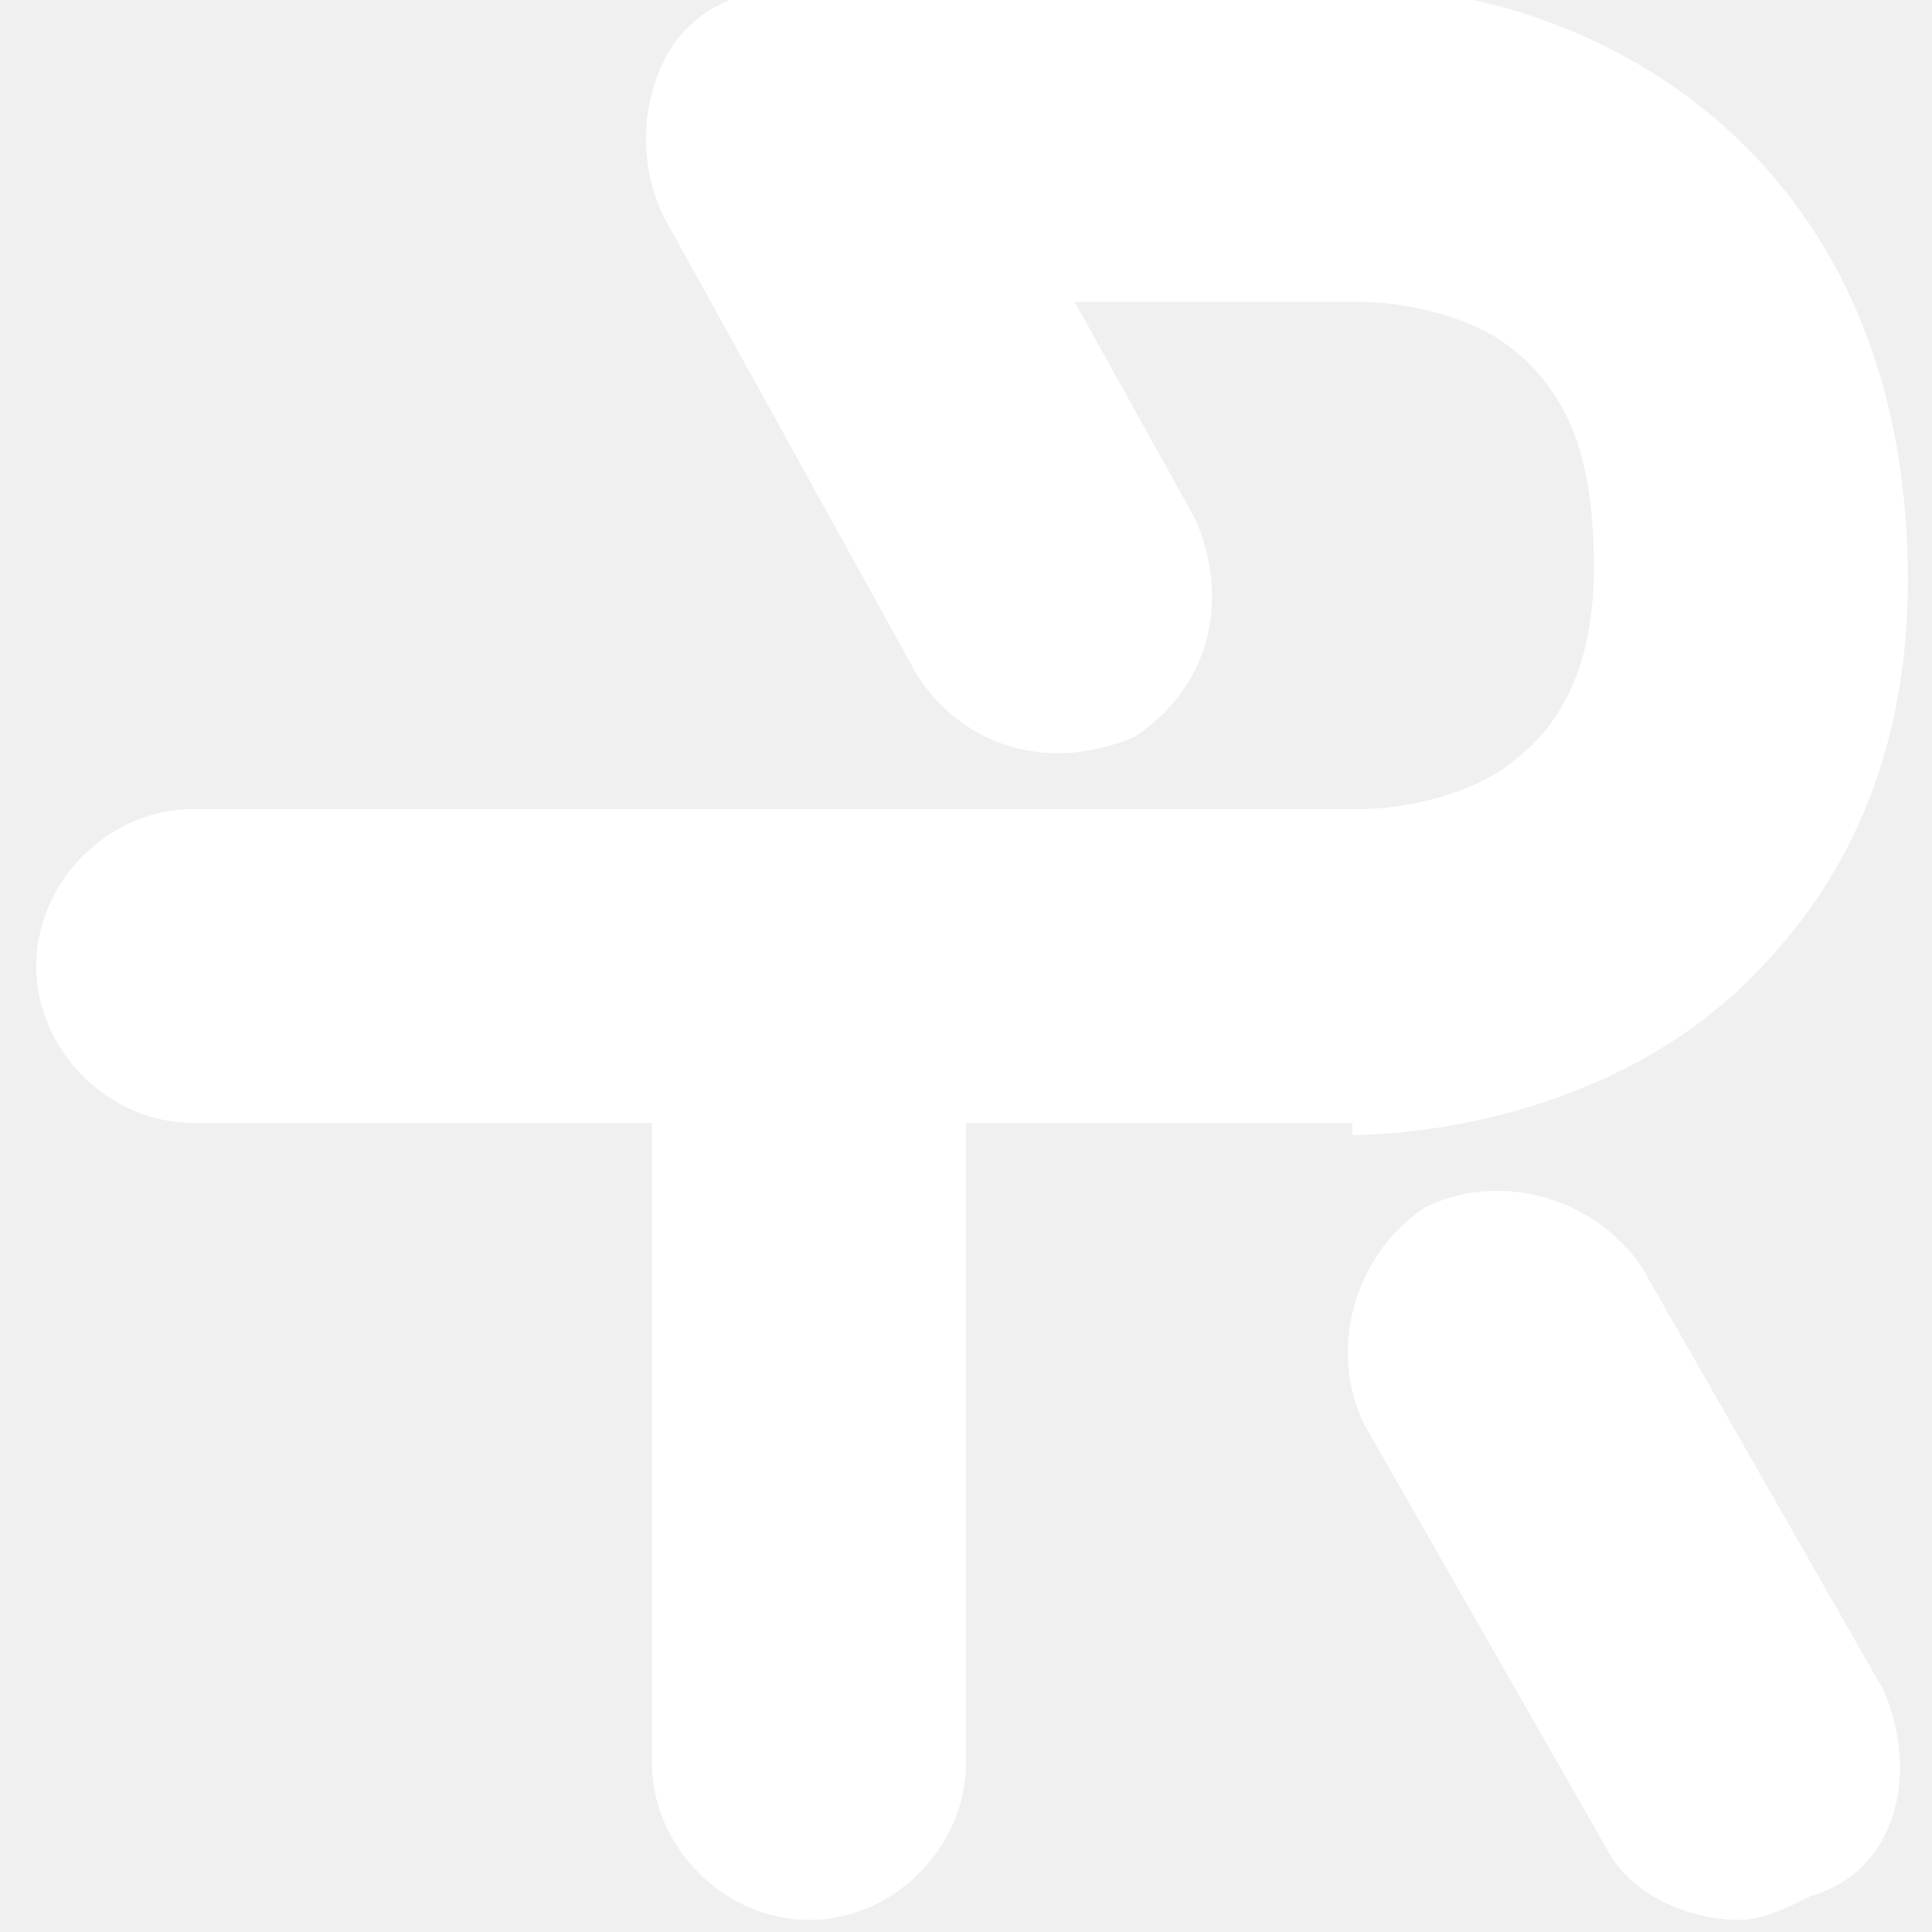
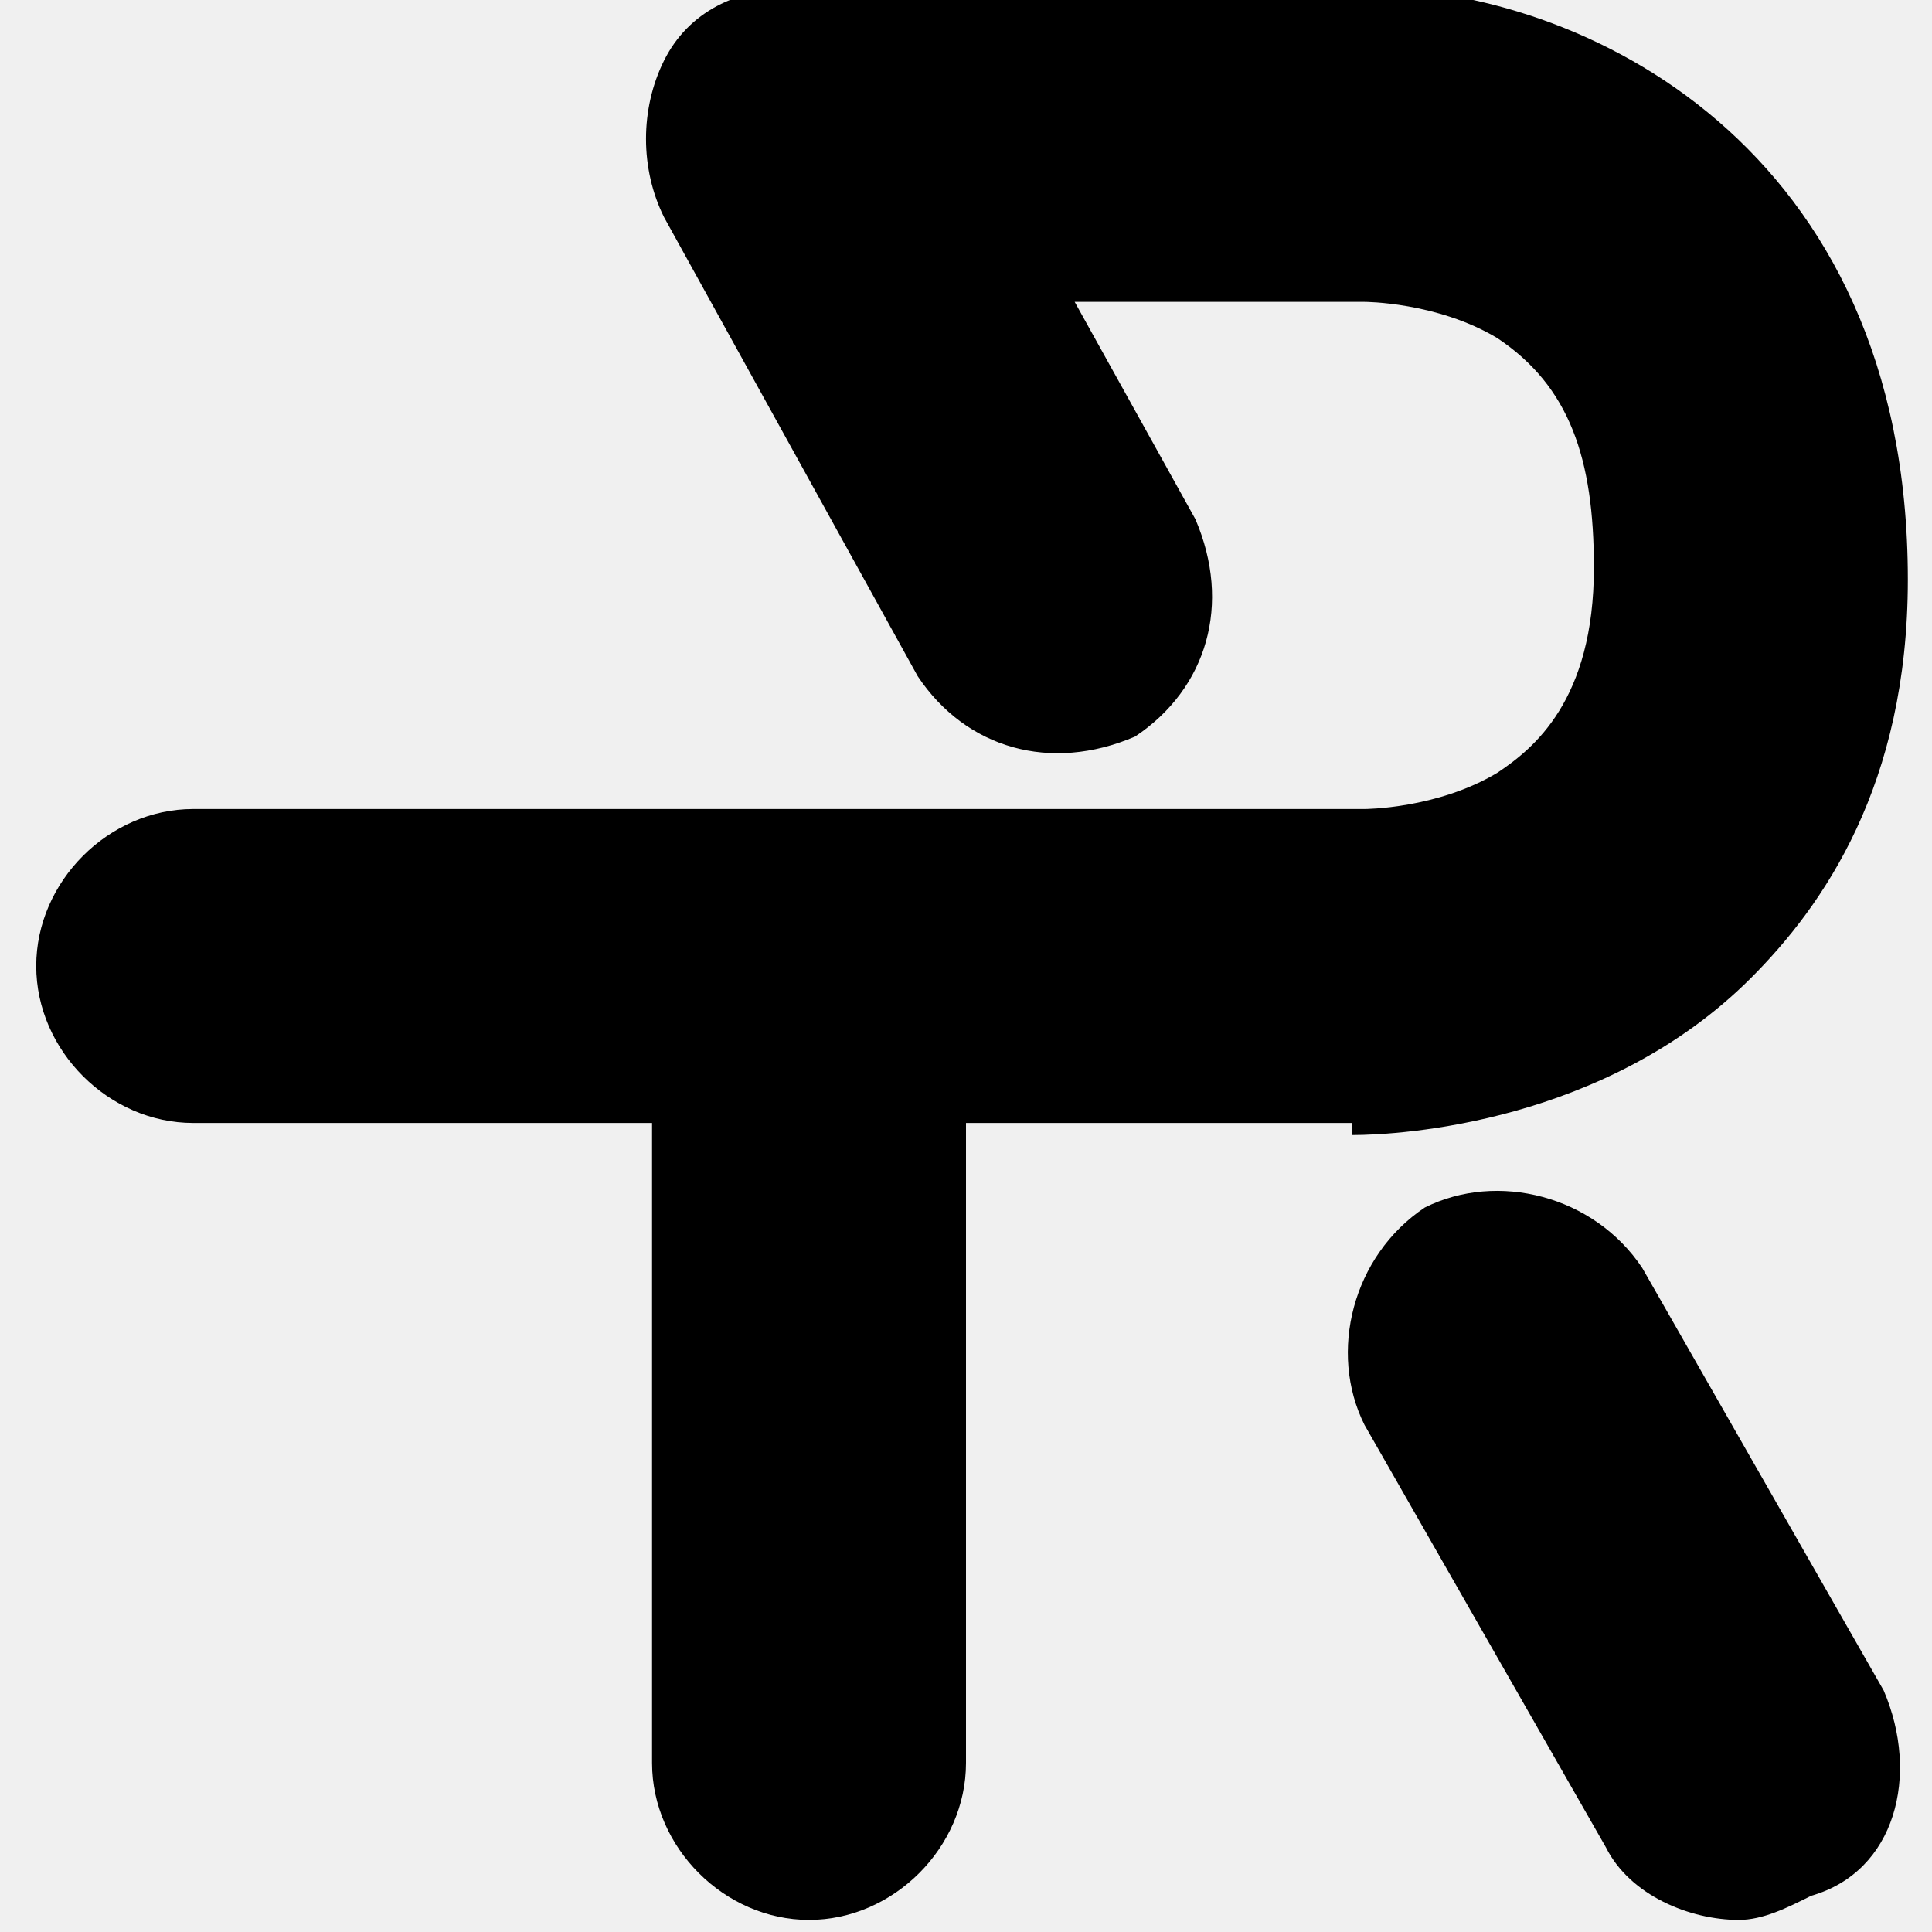
<svg xmlns="http://www.w3.org/2000/svg" version="1.1" id="Layer_1" x="0px" y="0px" viewBox="-297 389 16 16" style="enable-background:new -297 389 16 16;" xml:space="preserve">
-   <style type="text/css">
- 	.st0{fill:#FFFFFF;}
- </style>
  <g>
    <path class="st0" d="M-285.8,398.4C-285.8,398.4-285.8,398.4-285.8,398.4c0.4,0,2.1-0.1,3.3-1.3c0.6-0.6,1.3-1.6,1.3-3.3   c0-3.6-2.7-4.9-4.5-4.9h-4.7c-0.5,0-0.9,0.2-1.1,0.6c-0.2,0.4-0.2,0.9,0,1.3l2.1,3.8c0.4,0.6,1.1,0.8,1.8,0.5   c0.6-0.4,0.8-1.1,0.5-1.8l-1-1.8h2.4c0,0,0.6,0,1.1,0.3c0.6,0.4,0.8,1,0.8,1.9c0,1.1-0.5,1.5-0.8,1.7c-0.5,0.3-1.1,0.3-1.1,0.3   c0,0,0,0,0,0h-9.7c-0.7,0-1.3,0.6-1.3,1.3s0.6,1.3,1.3,1.3h3.8v5.3c0,0.7,0.6,1.3,1.3,1.3c0.7,0,1.3-0.6,1.3-1.3v-5.3H-285.8z" />
    <path class="st0" d="M-281.4,403l-2-3.5c-0.4-0.6-1.2-0.8-1.8-0.5c-0.6,0.4-0.8,1.2-0.5,1.8l2,3.5c0.2,0.4,0.7,0.6,1.1,0.6   c0.2,0,0.4-0.1,0.6-0.2C-281.3,404.5-281.1,403.7-281.4,403z" />
  </g>
</svg>
